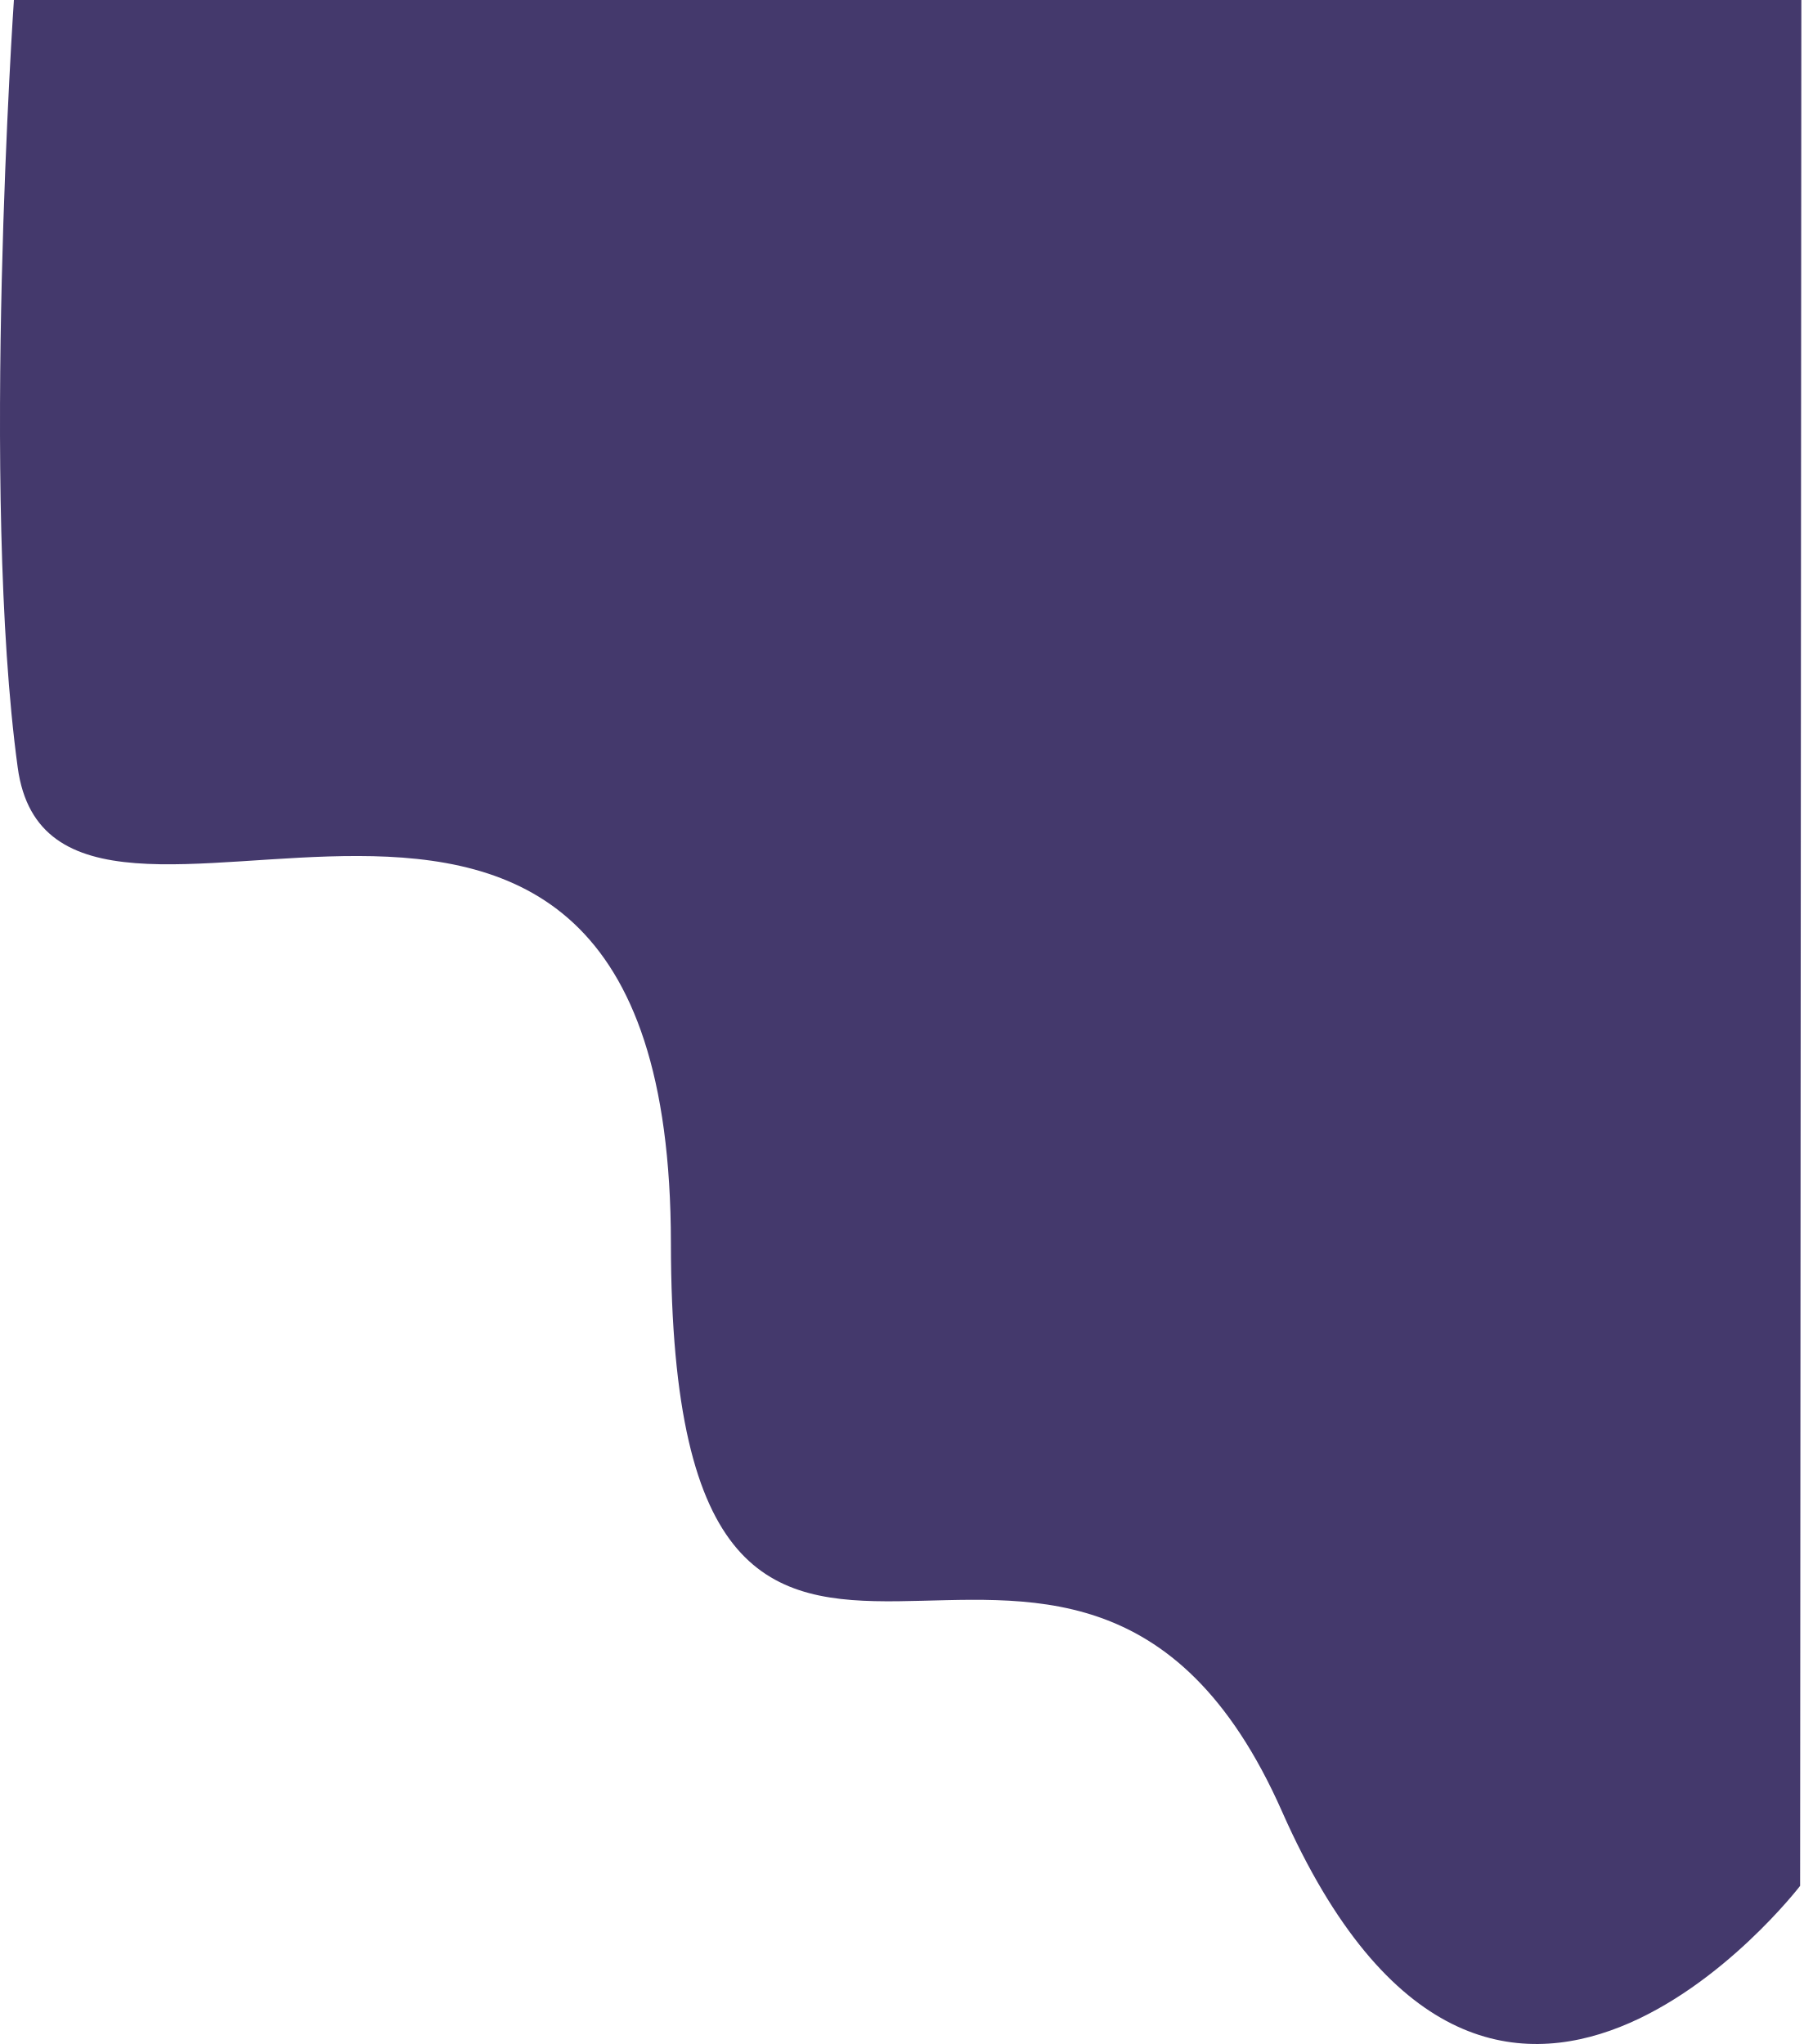
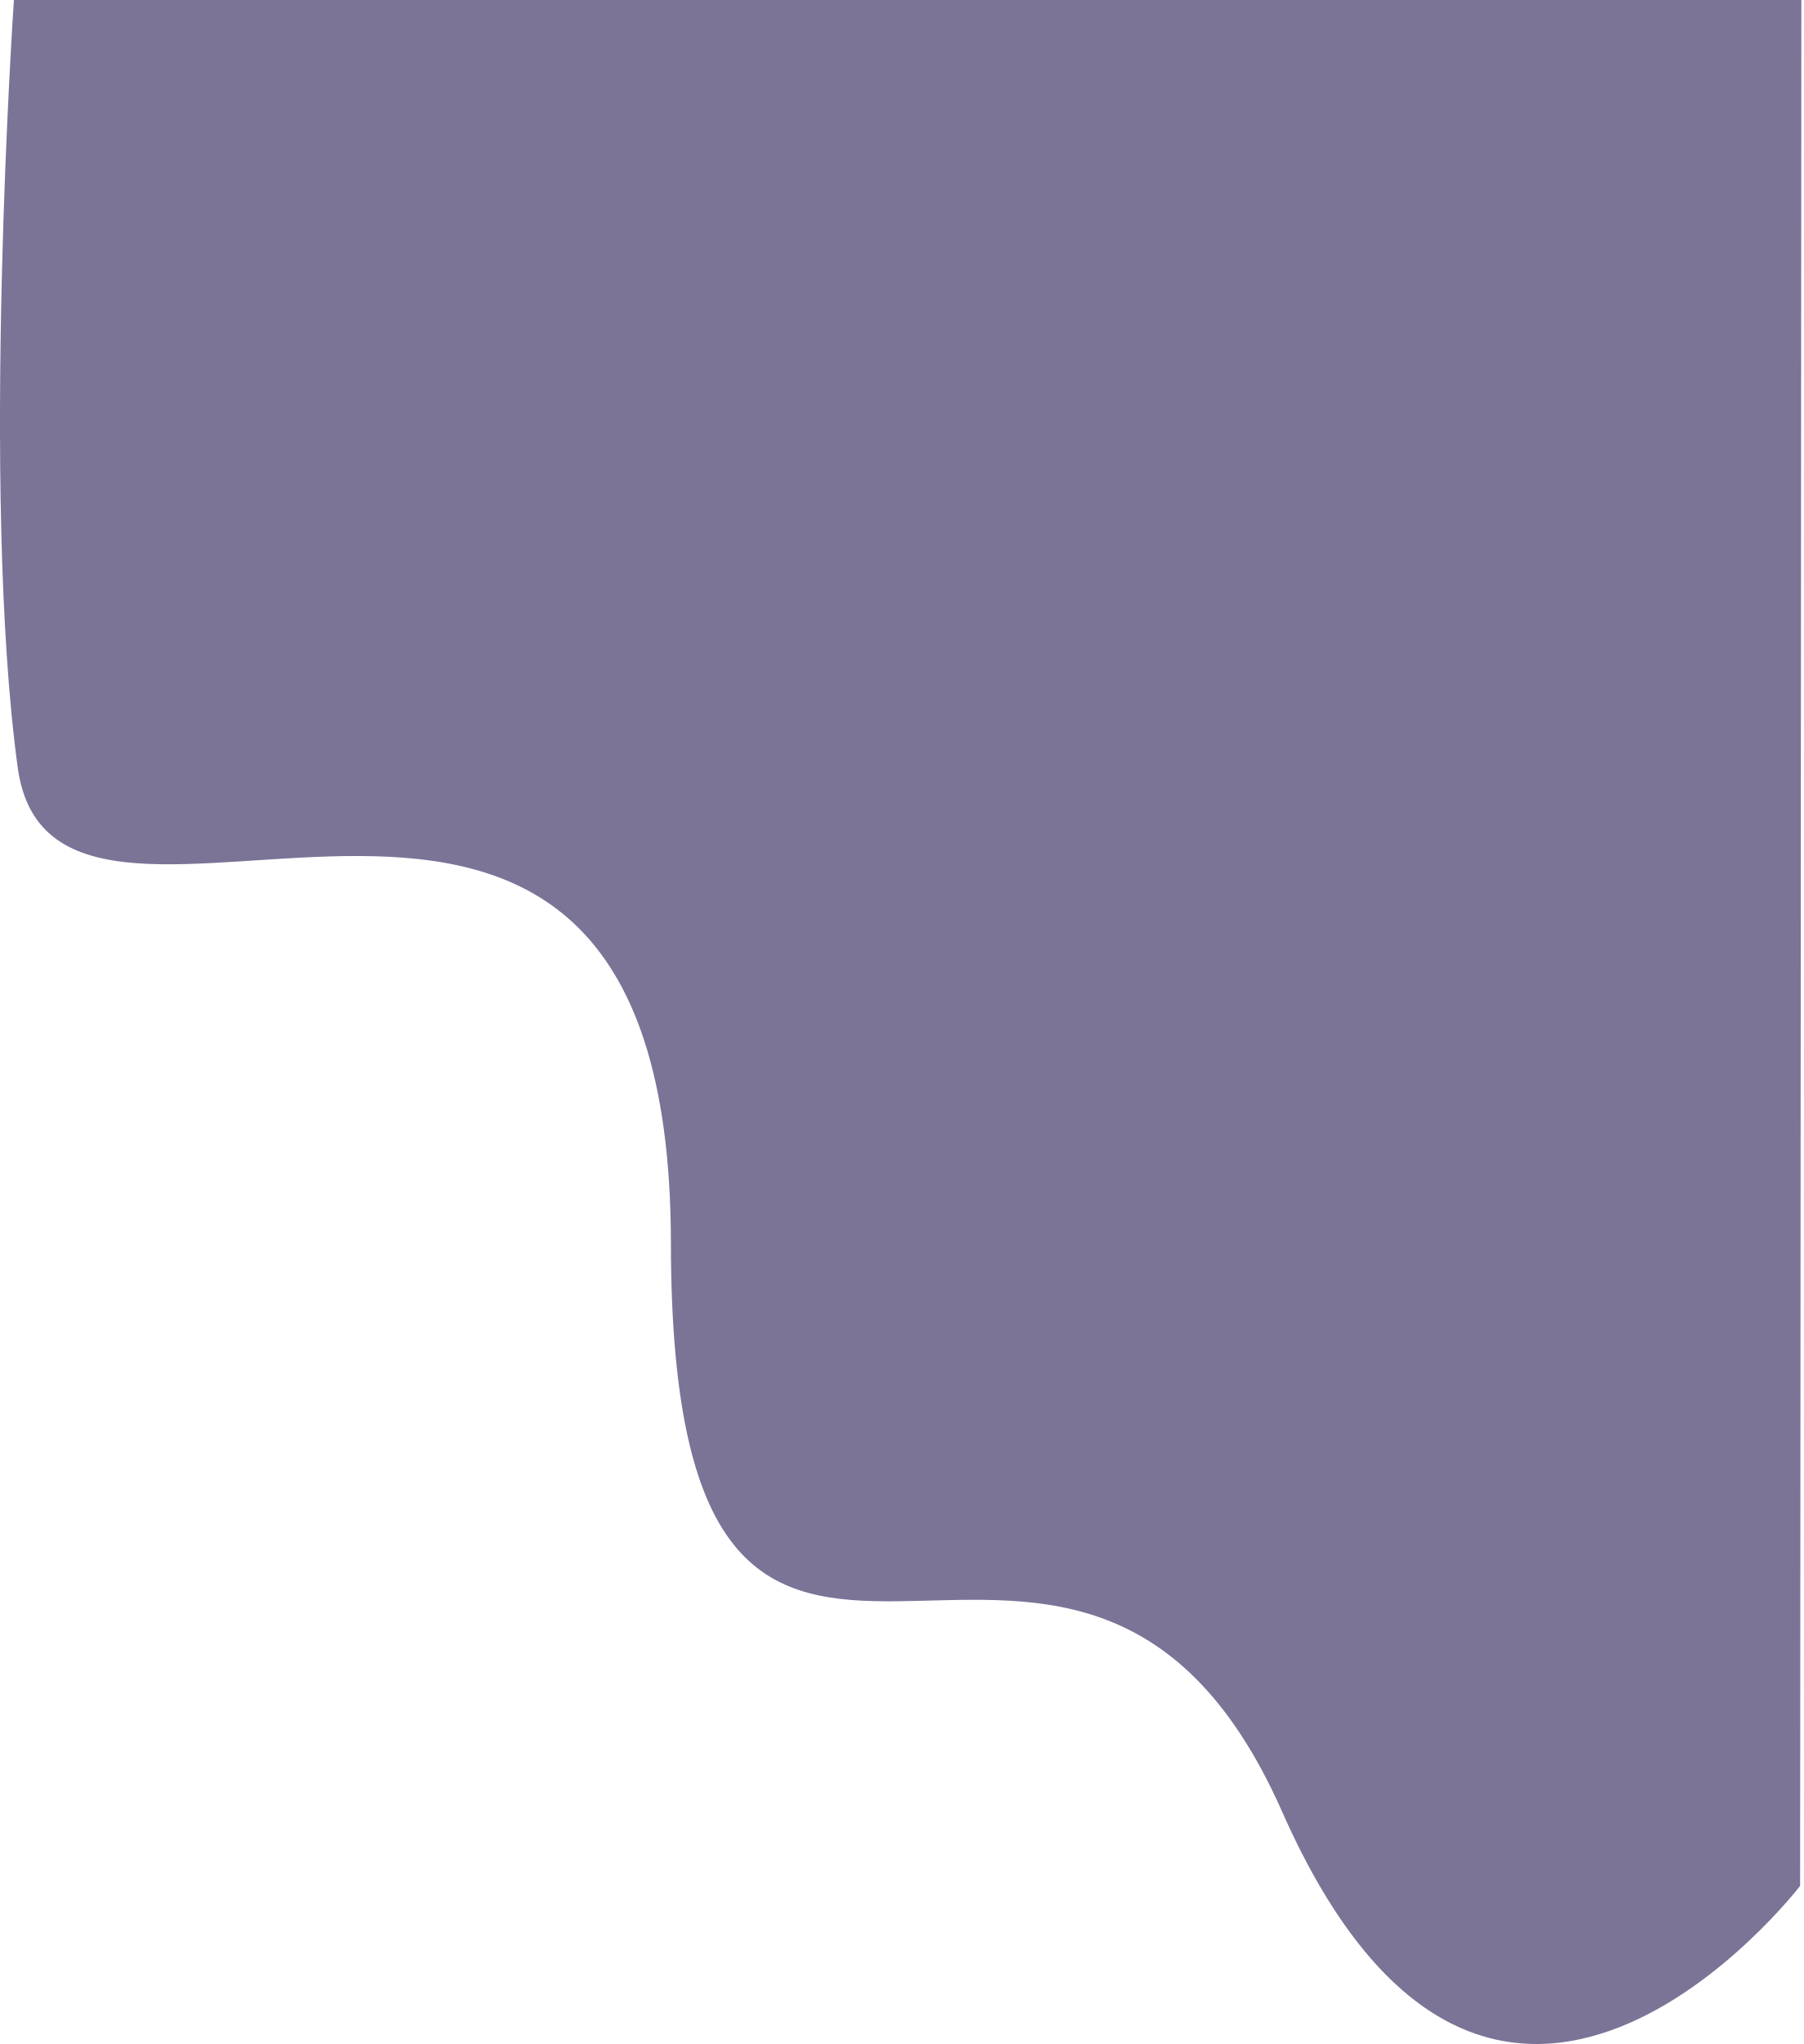
<svg xmlns="http://www.w3.org/2000/svg" width="337" height="382" viewBox="0 0 337 382" fill="none">
-   <path d="M3.311 143.446C-3.703 92.089 2.606 -0.115 2.606 -0.115L336.584 -0.375L336.351 352.448C336.351 352.448 278.834 427.402 239.555 338.568C200.275 249.733 125.457 358 125.358 232.281C125.26 106.562 10.325 194.804 3.311 143.446Z" fill="#44396C" />
+   <path d="M3.311 143.446C-3.703 92.089 2.606 -0.115 2.606 -0.115L336.584 -0.375L336.351 352.448C336.351 352.448 278.834 427.402 239.555 338.568C200.275 249.733 125.457 358 125.358 232.281C125.26 106.562 10.325 194.804 3.311 143.446Z" fill="rgba(68,57,108,0.7)" />
</svg>
